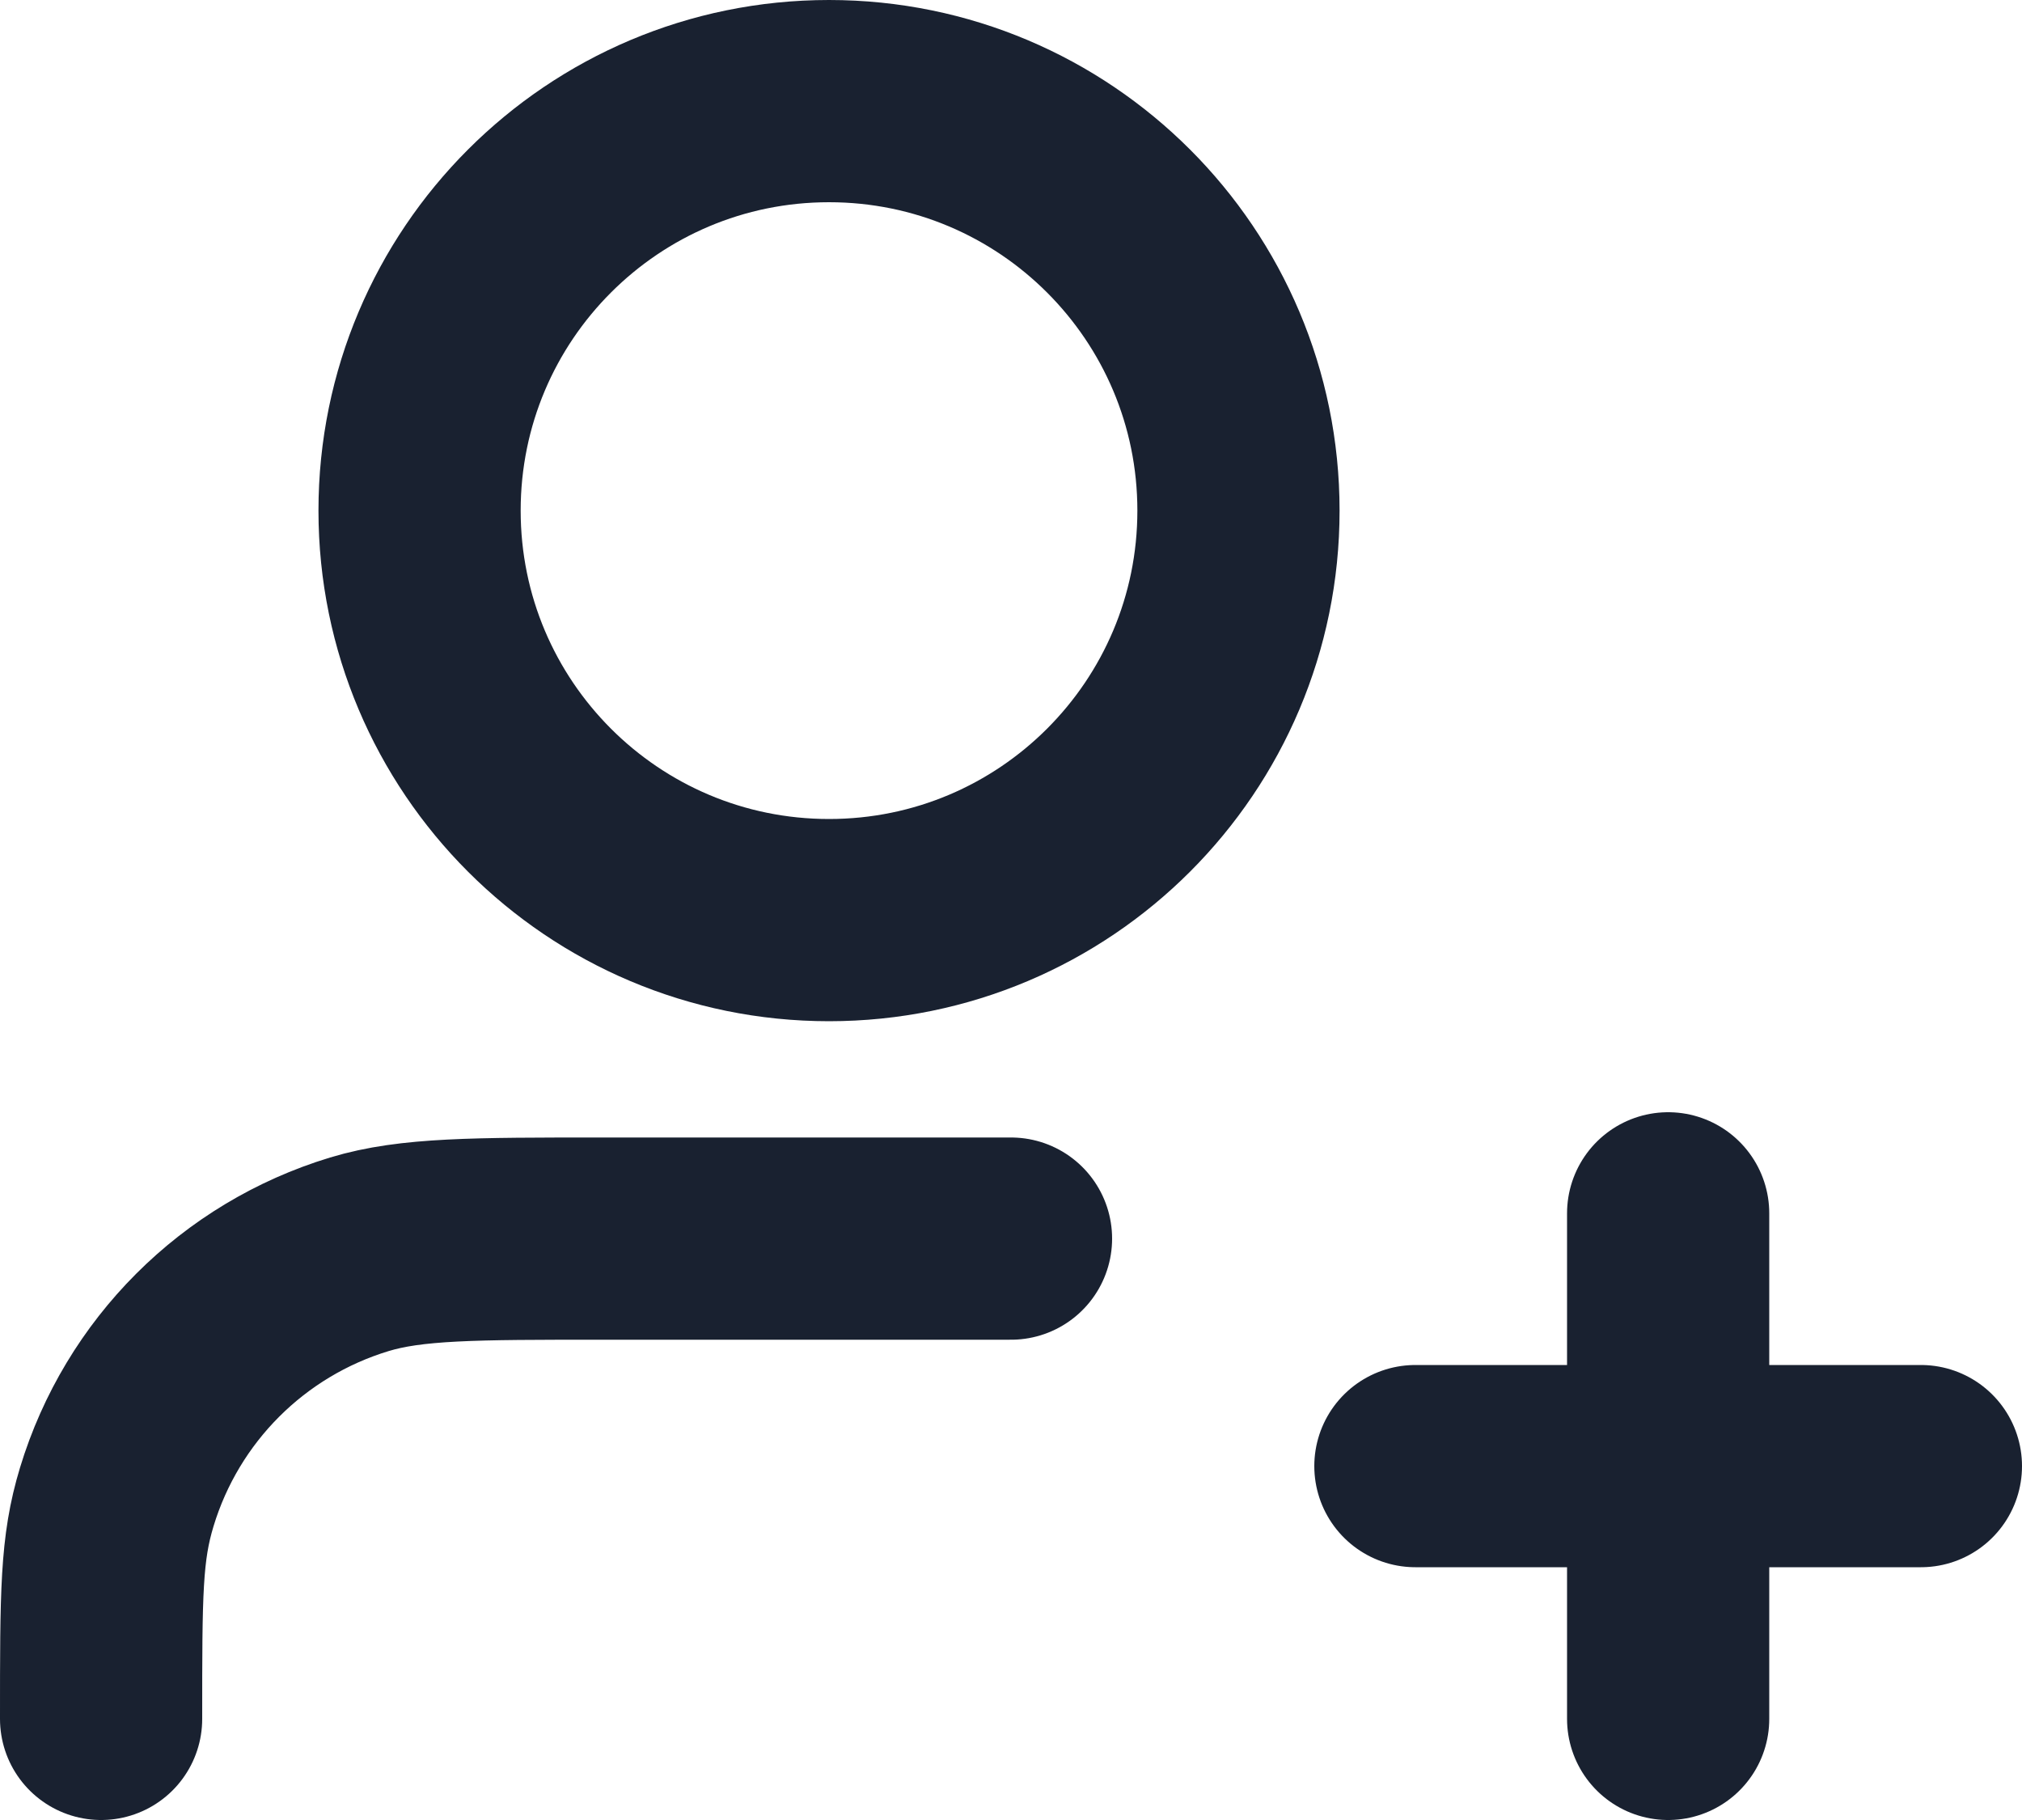
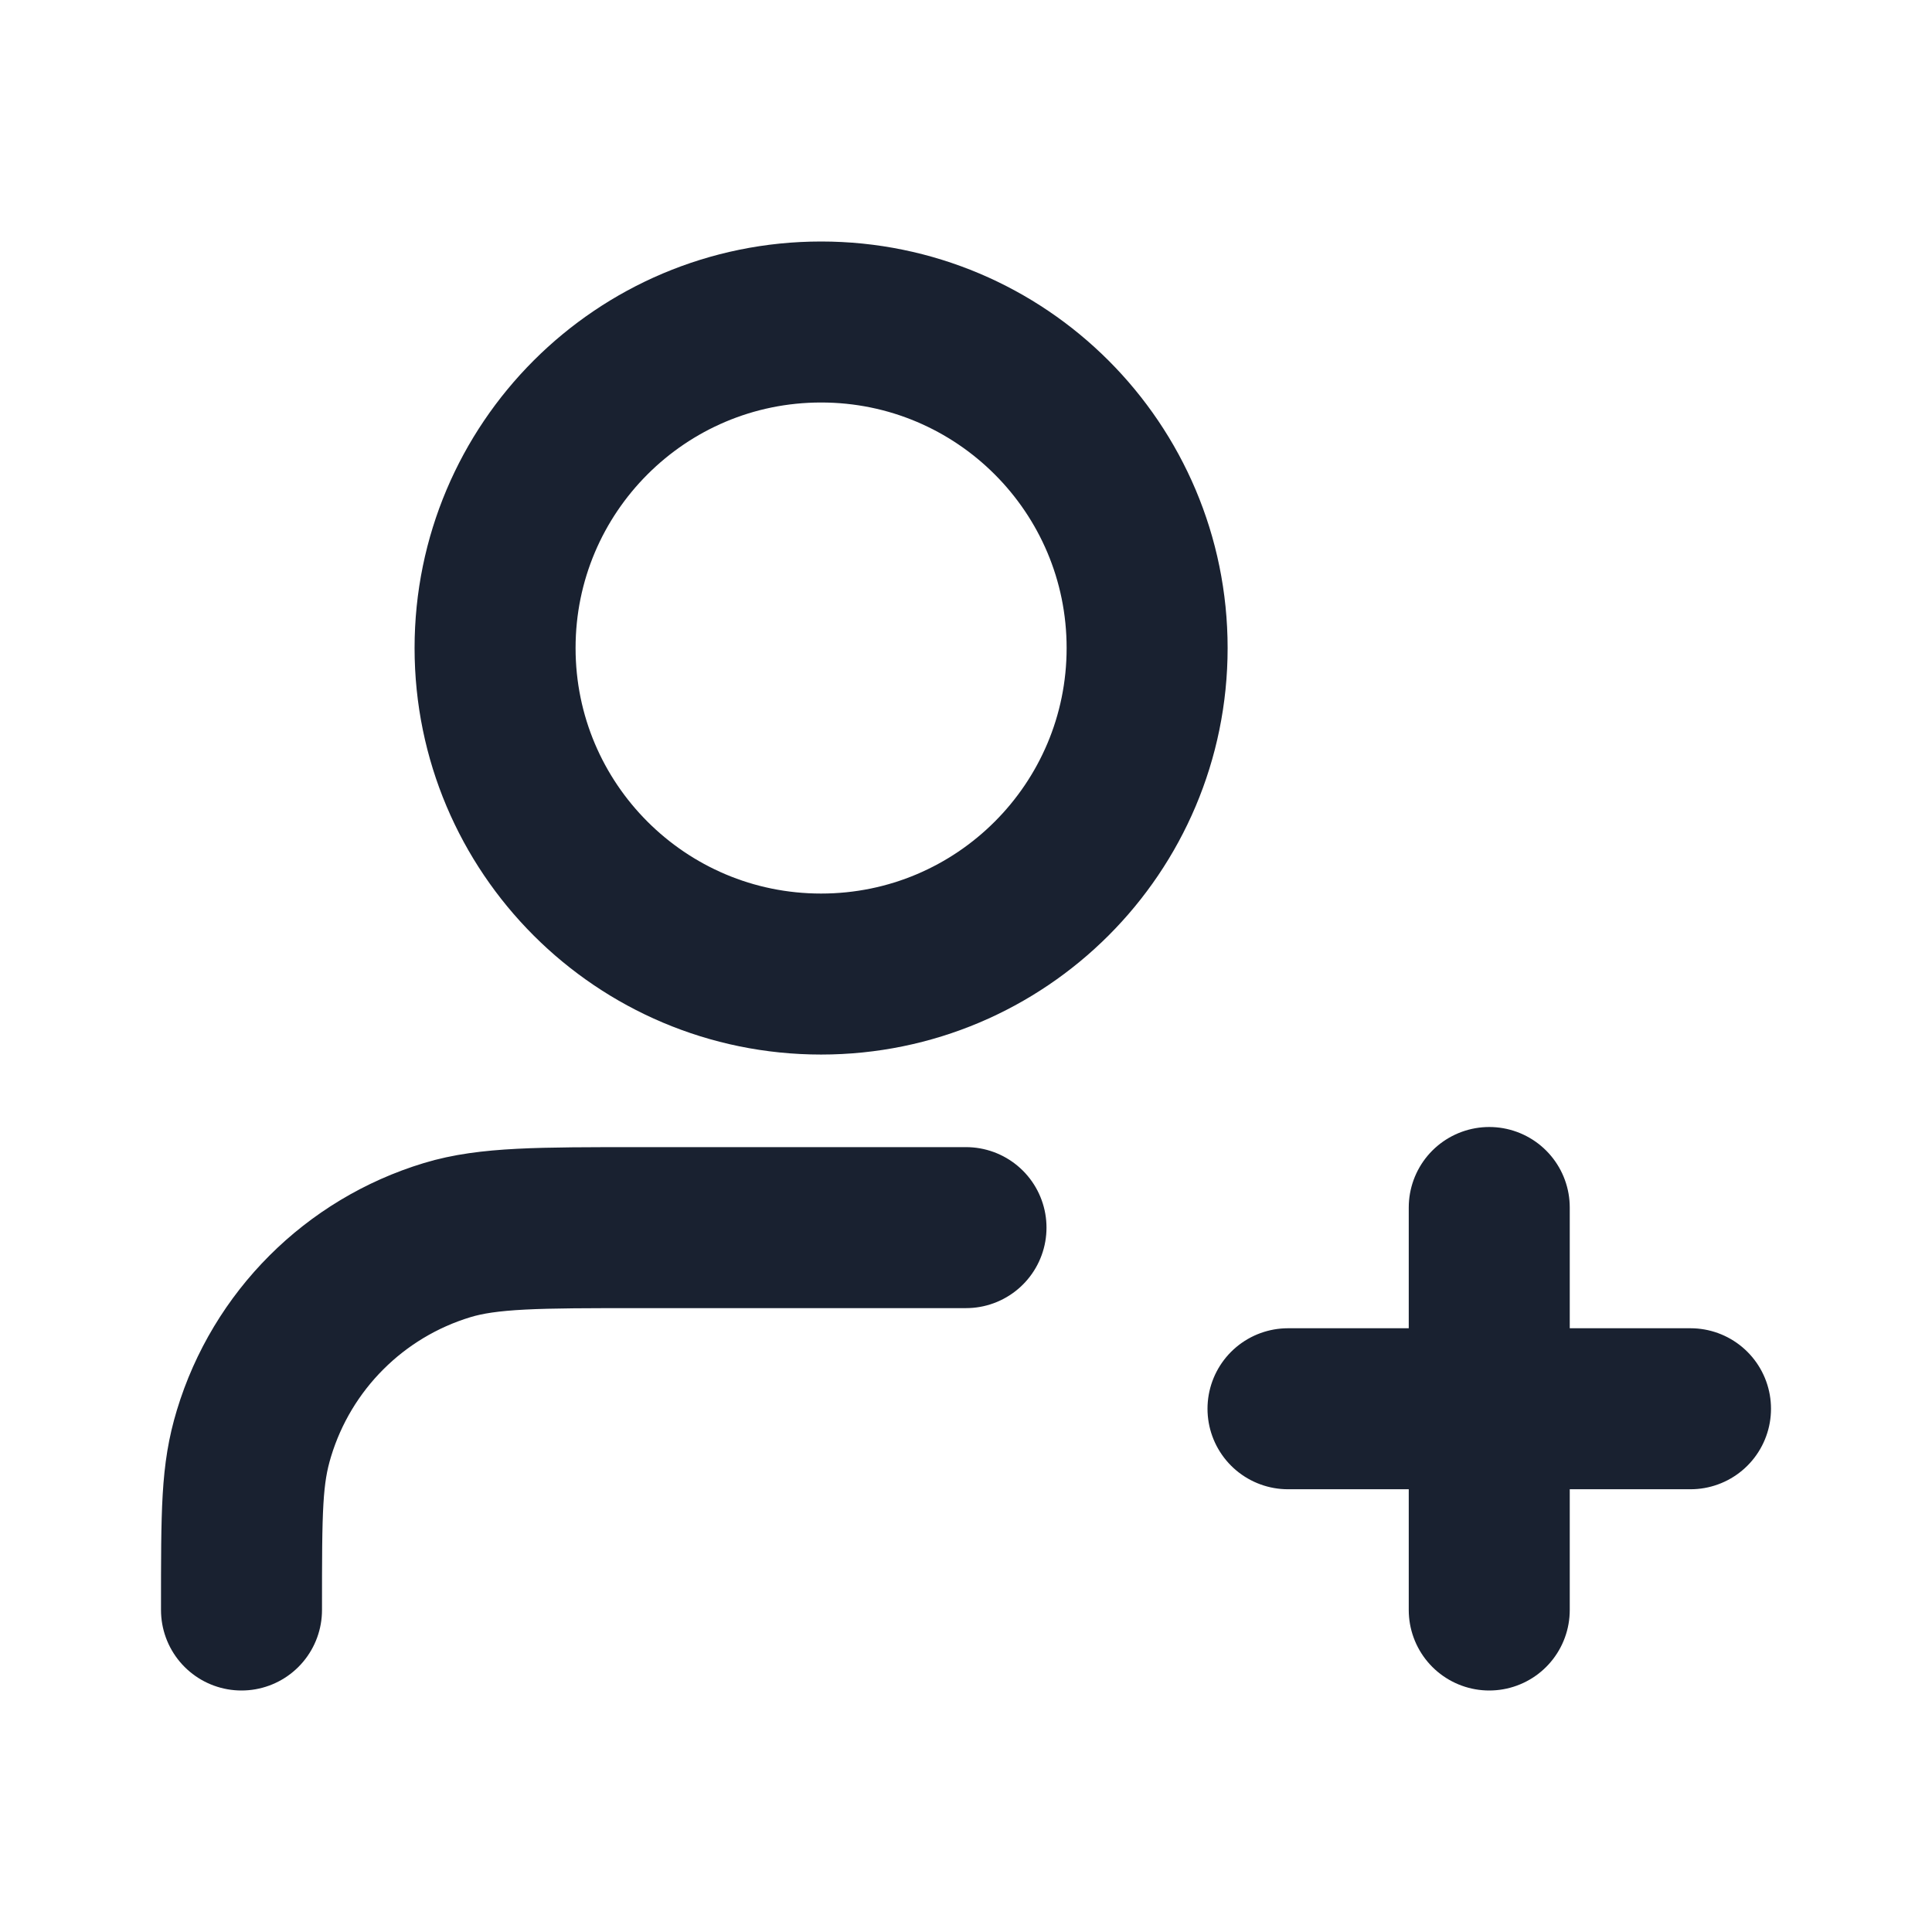
- <svg xmlns="http://www.w3.org/2000/svg" width="20" height="18" viewBox="0 0 20 18" fill="none">
-   <path d="M10 12.25H5.95C4.694 12.25 4.066 12.25 3.555 12.405C2.404 12.754 1.504 13.654 1.155 14.805C1 15.316 1 15.744 1 17M16.5 17V12M14 14.5H19M12.25 5.05C12.25 7.287 10.437 9.1 8.2 9.1C5.963 9.1 4.15 7.287 4.15 5.05C4.15 2.813 5.963 1 8.2 1C10.437 1 12.25 2.813 12.25 5.05Z" stroke="#192130" stroke-width="2" stroke-linecap="round" stroke-linejoin="round" />
+ <svg xmlns="http://www.w3.org/2000/svg" width="24" height="24" viewBox="0 0 24 24" fill="none">
+   <path d="M12 15.25H7.95C6.694 15.25 6.066 15.25 5.555 15.405C4.404 15.754 3.504 16.654 3.155 17.805C3 18.316 3 18.744 3 20M18.5 20V15M16 17.5H21M14.25 8.05C14.25 10.287 12.437 12.1 10.2 12.1C7.963 12.1 6.15 10.287 6.15 8.05C6.15 5.813 7.963 4 10.2 4C12.437 4 14.25 5.813 14.25 8.05Z" stroke="#192130" stroke-width="2" stroke-linecap="round" stroke-linejoin="round" />
</svg>
